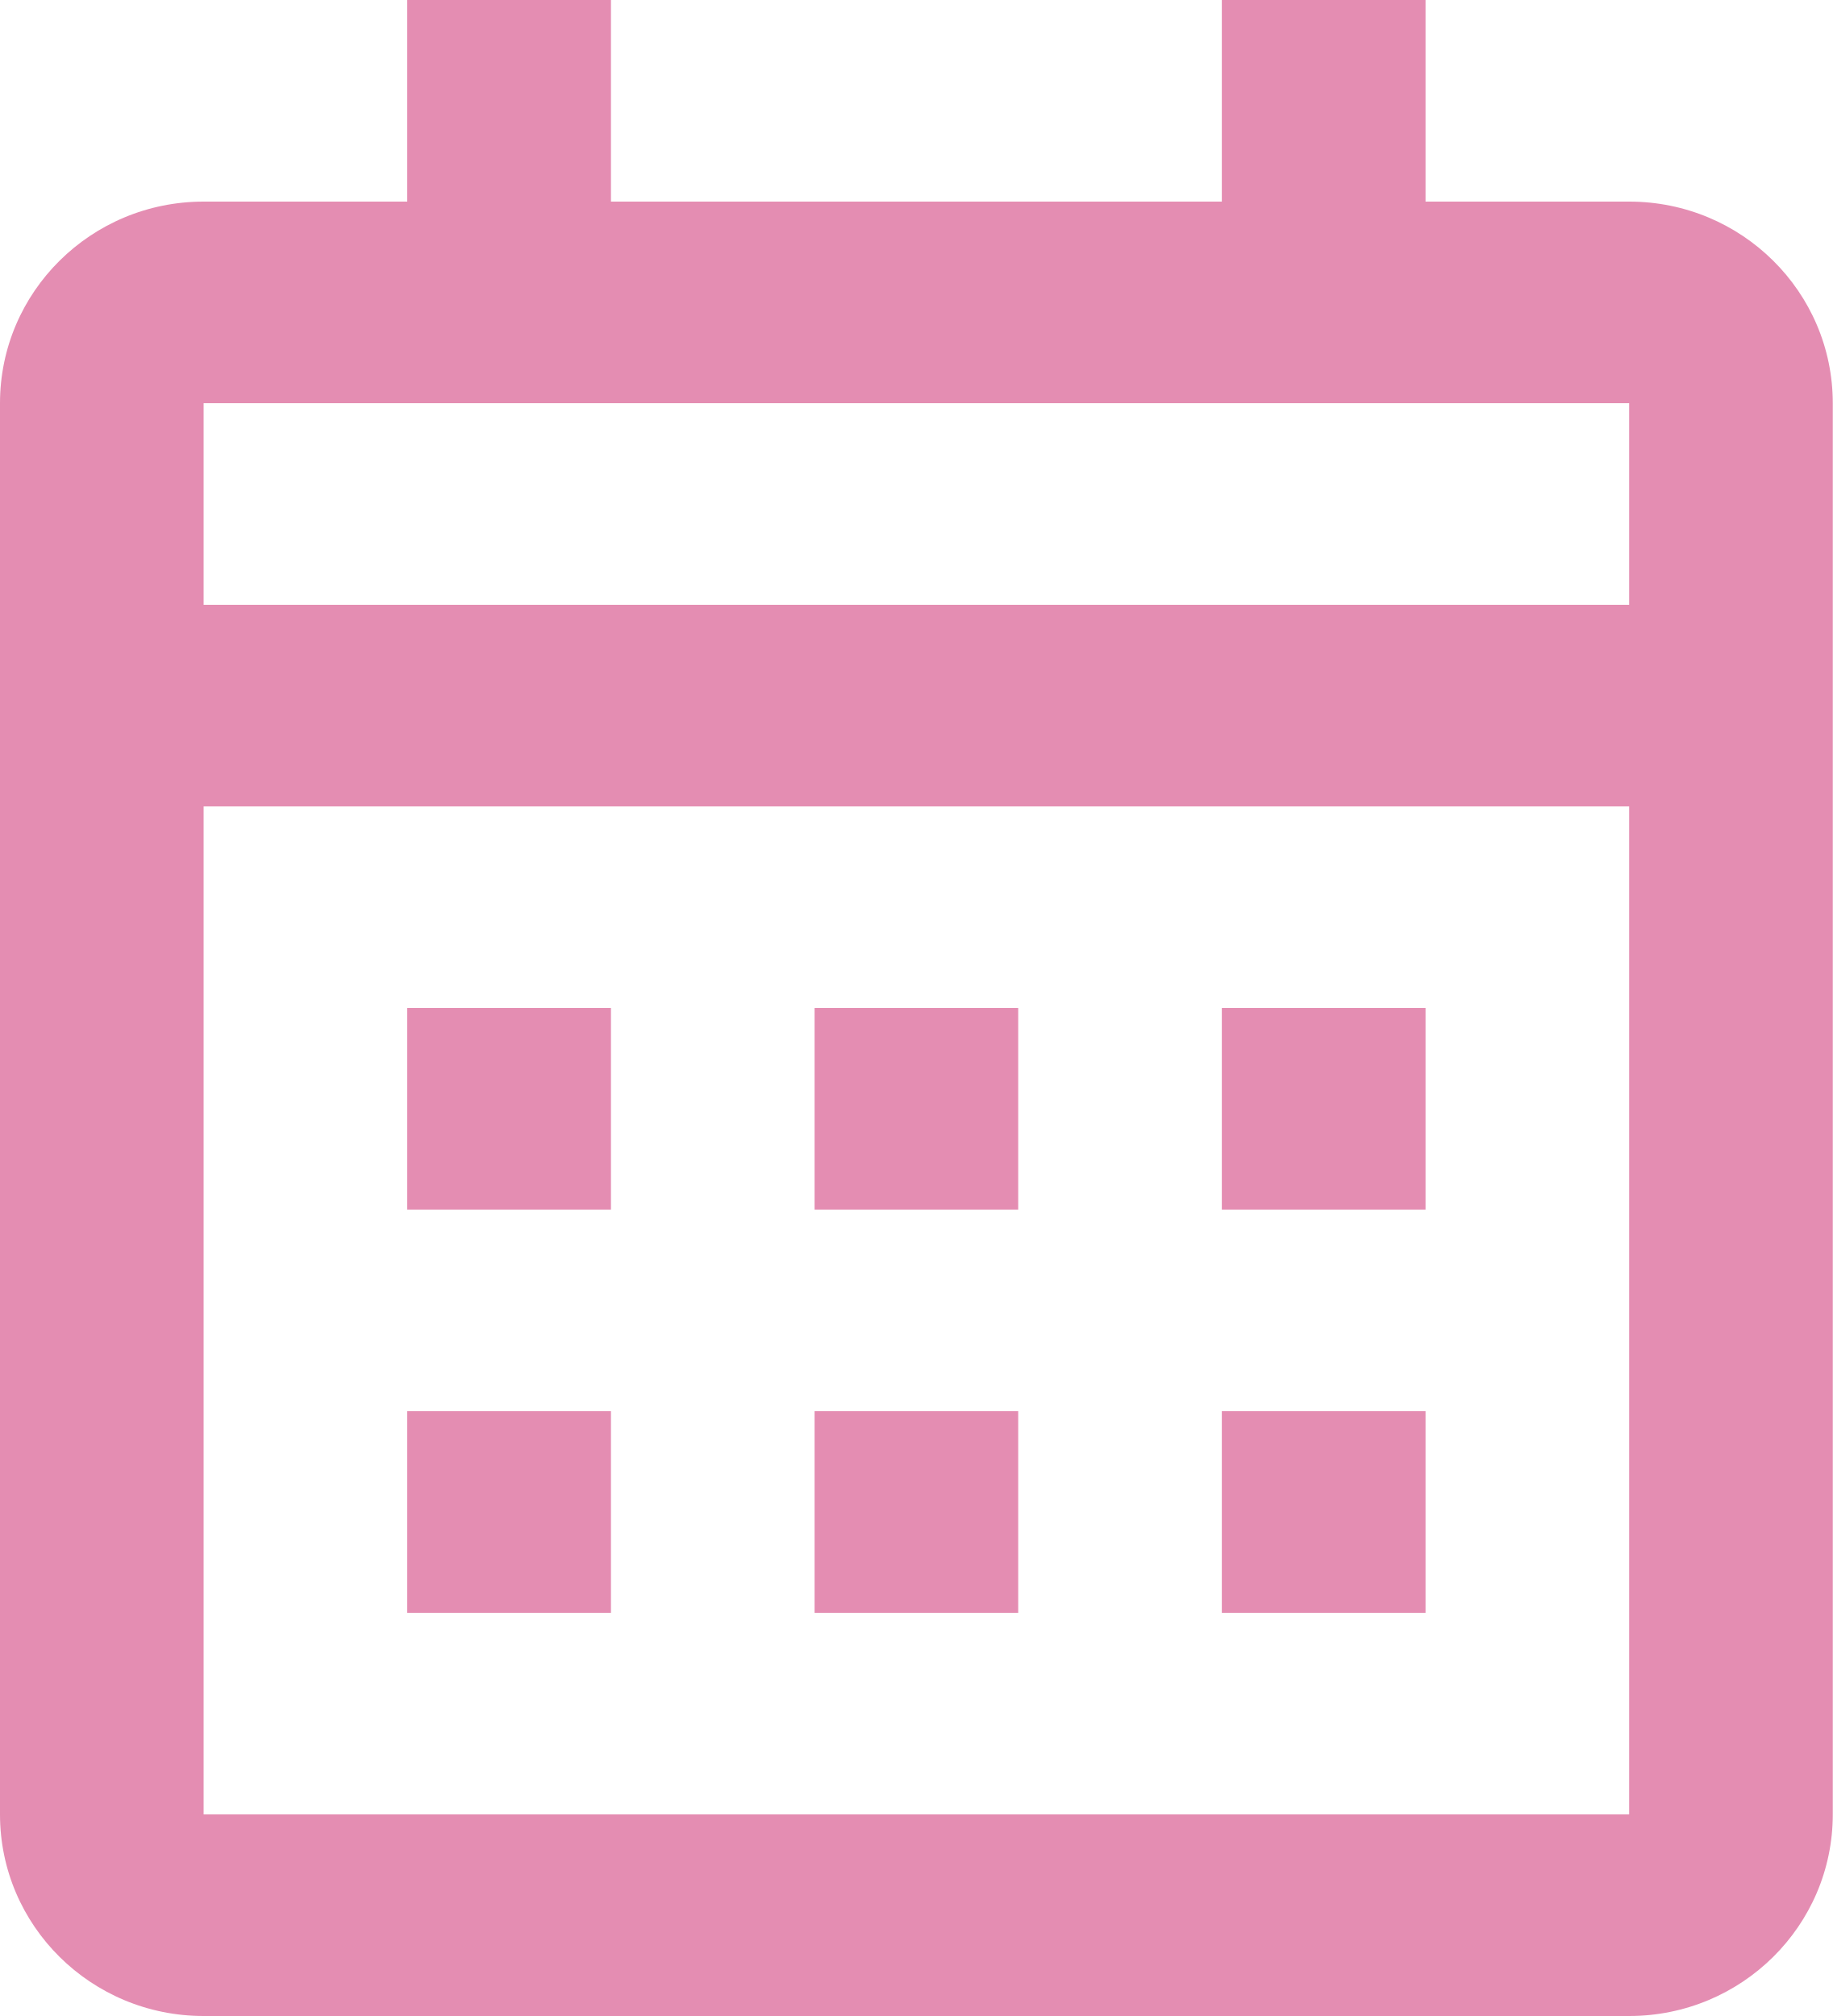
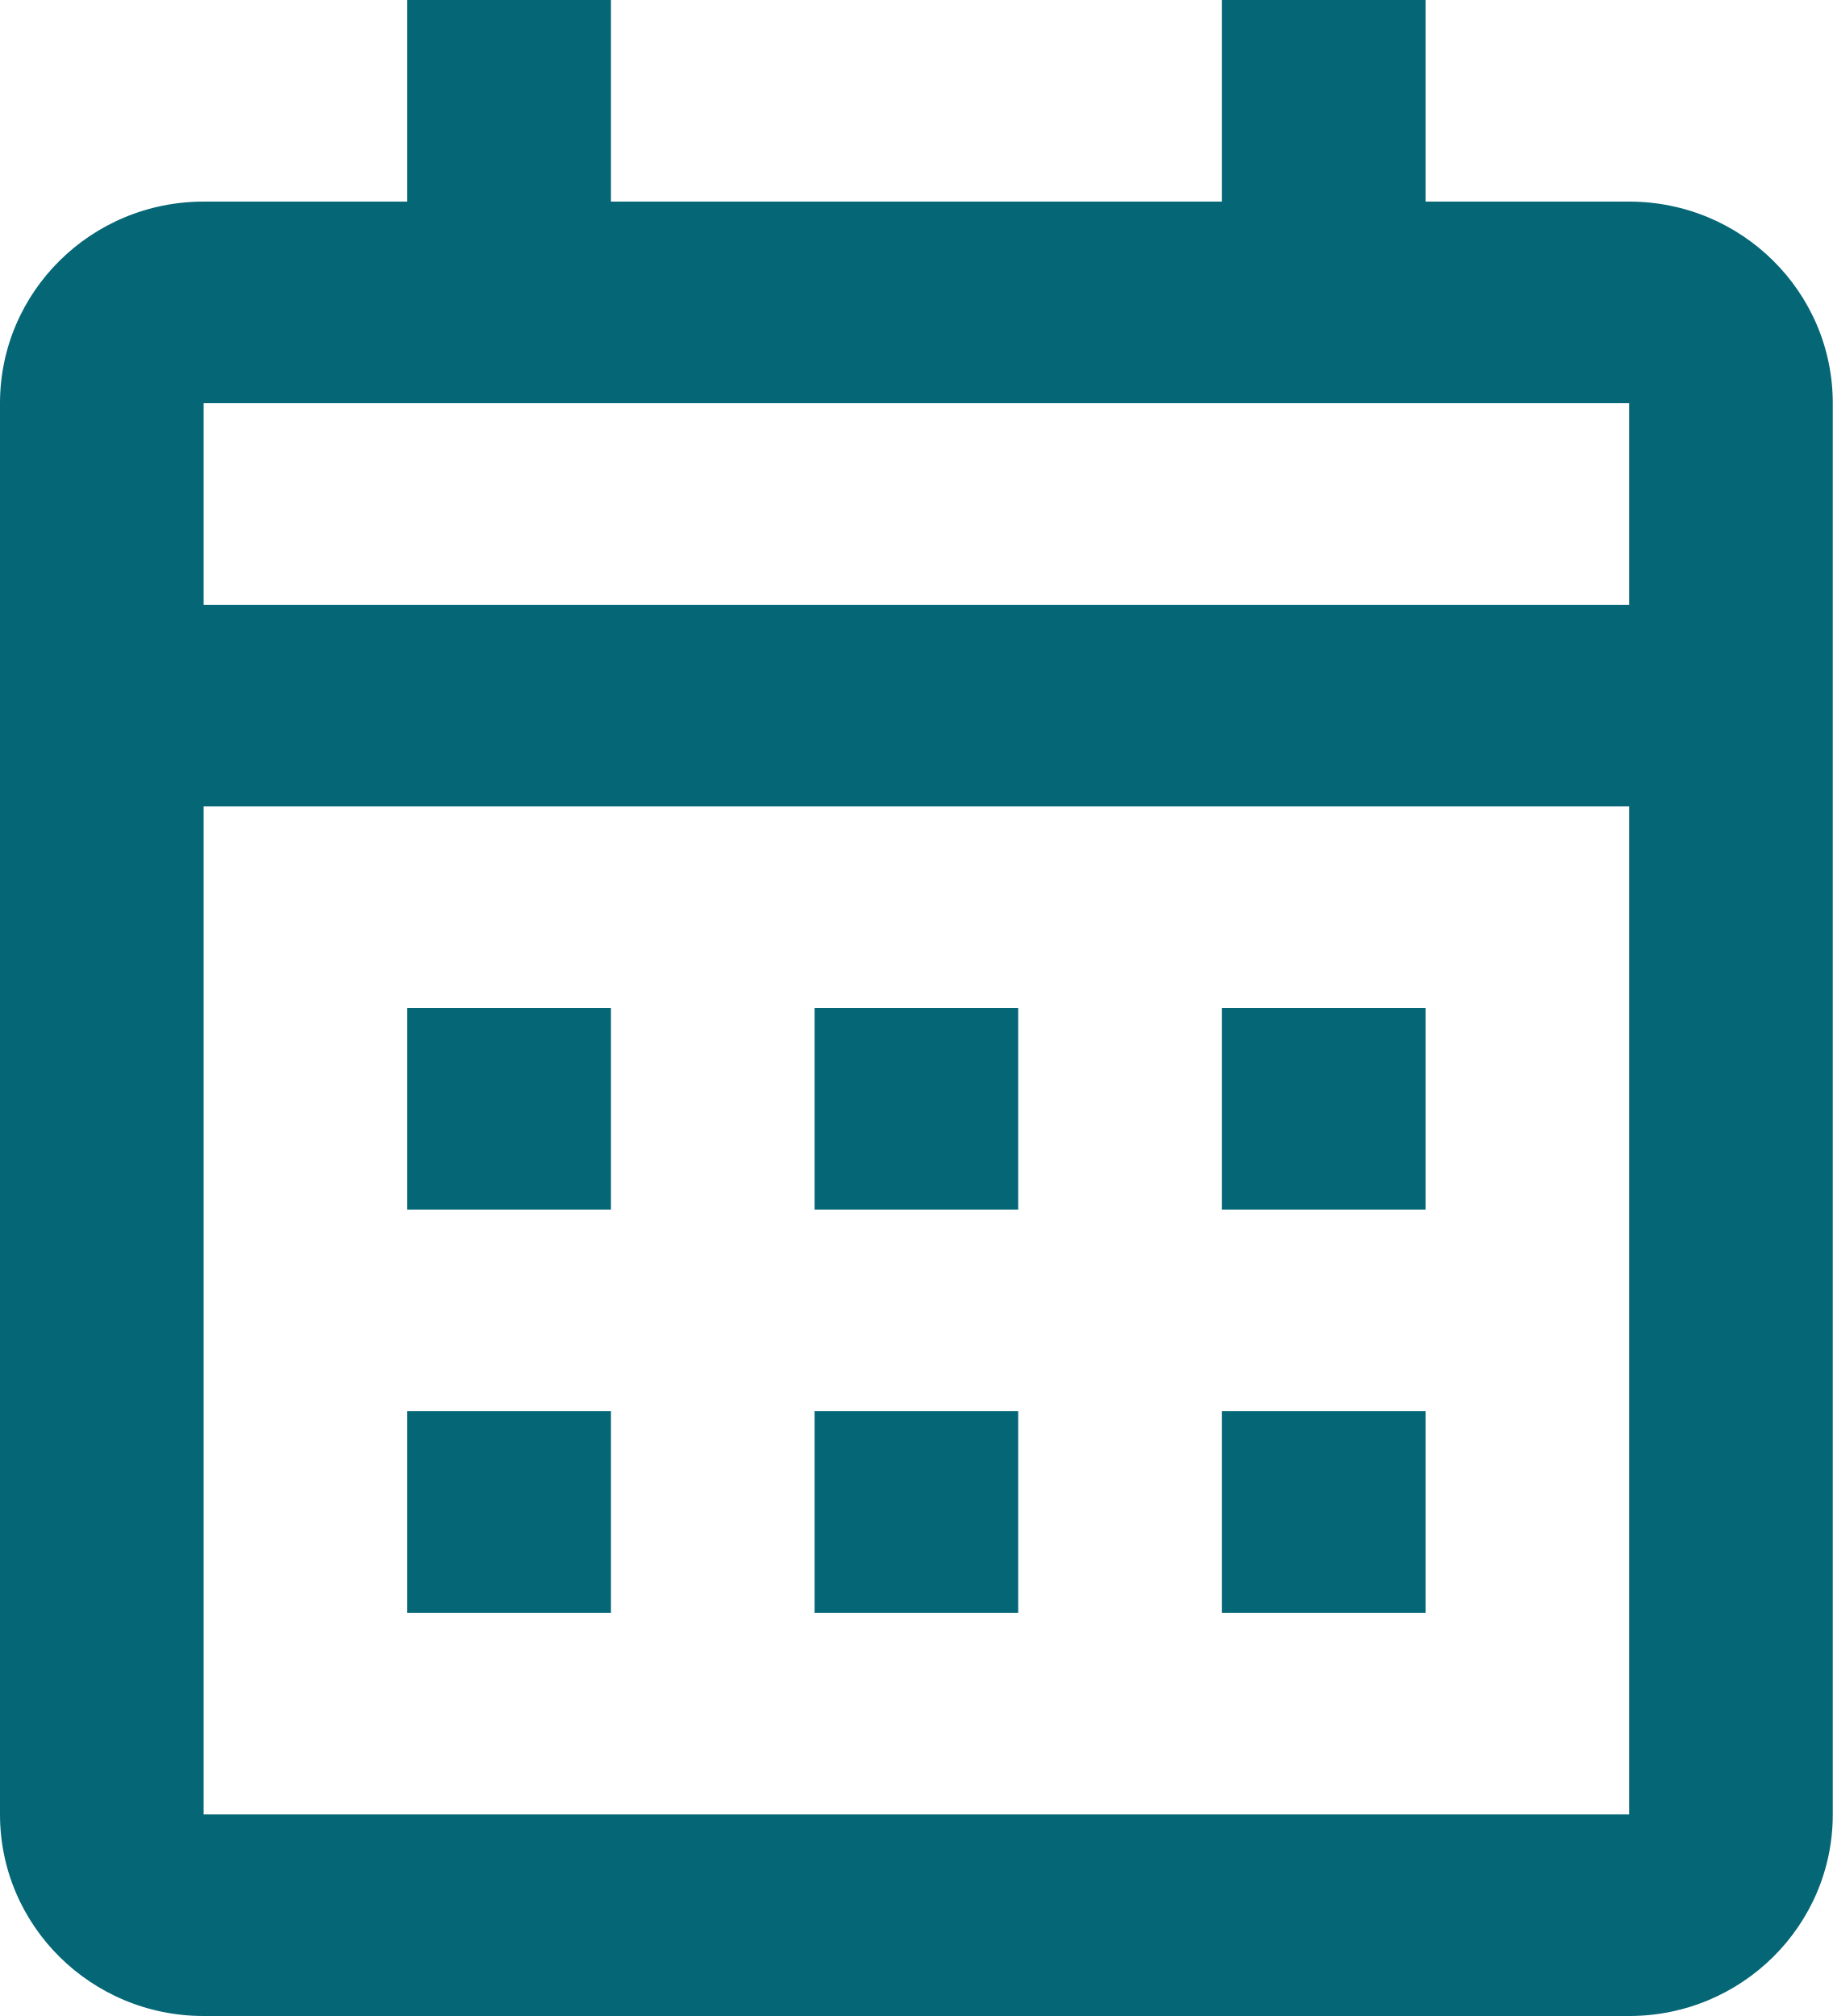
<svg xmlns="http://www.w3.org/2000/svg" width="20" height="22" viewBox="0 0 20 22" fill="none">
-   <path d="M17.778 22H2.222C0.995 22 0 21.015 0 19.8V4.4C0 3.185 0.995 2.2 2.222 2.2H4.444V0H6.667V2.2H13.333V0H15.556V2.2H17.778C19.005 2.2 20 3.185 20 4.4V19.8C20 21.015 19.005 22 17.778 22ZM2.222 8.8V19.8H17.778V8.8H2.222ZM2.222 4.4V6.6H17.778V4.4H2.222ZM15.556 17.6H13.333V15.4H15.556V17.6ZM11.111 17.6H8.889V15.4H11.111V17.6ZM6.667 17.6H4.444V15.4H6.667V17.6ZM15.556 13.2H13.333V11H15.556V13.2ZM11.111 13.2H8.889V11H11.111V13.2ZM6.667 13.2H4.444V11H6.667V13.2Z" fill="#E48DB2" />
+   <path d="M17.778 22H2.222C0.995 22 0 21.015 0 19.8V4.4C0 3.185 0.995 2.2 2.222 2.2H4.444V0H6.667V2.2H13.333V0H15.556V2.2H17.778C19.005 2.2 20 3.185 20 4.4V19.8C20 21.015 19.005 22 17.778 22ZM2.222 8.8V19.8H17.778V8.8H2.222ZM2.222 4.4V6.6H17.778V4.4H2.222ZM15.556 17.6H13.333V15.4H15.556V17.6ZM11.111 17.6H8.889V15.4H11.111V17.6ZM6.667 17.6H4.444V15.4H6.667V17.6ZM15.556 13.2H13.333V11H15.556V13.2ZM11.111 13.2H8.889V11H11.111V13.2ZM6.667 13.2H4.444V11H6.667V13.2Z" fill="#056676" />
</svg>
